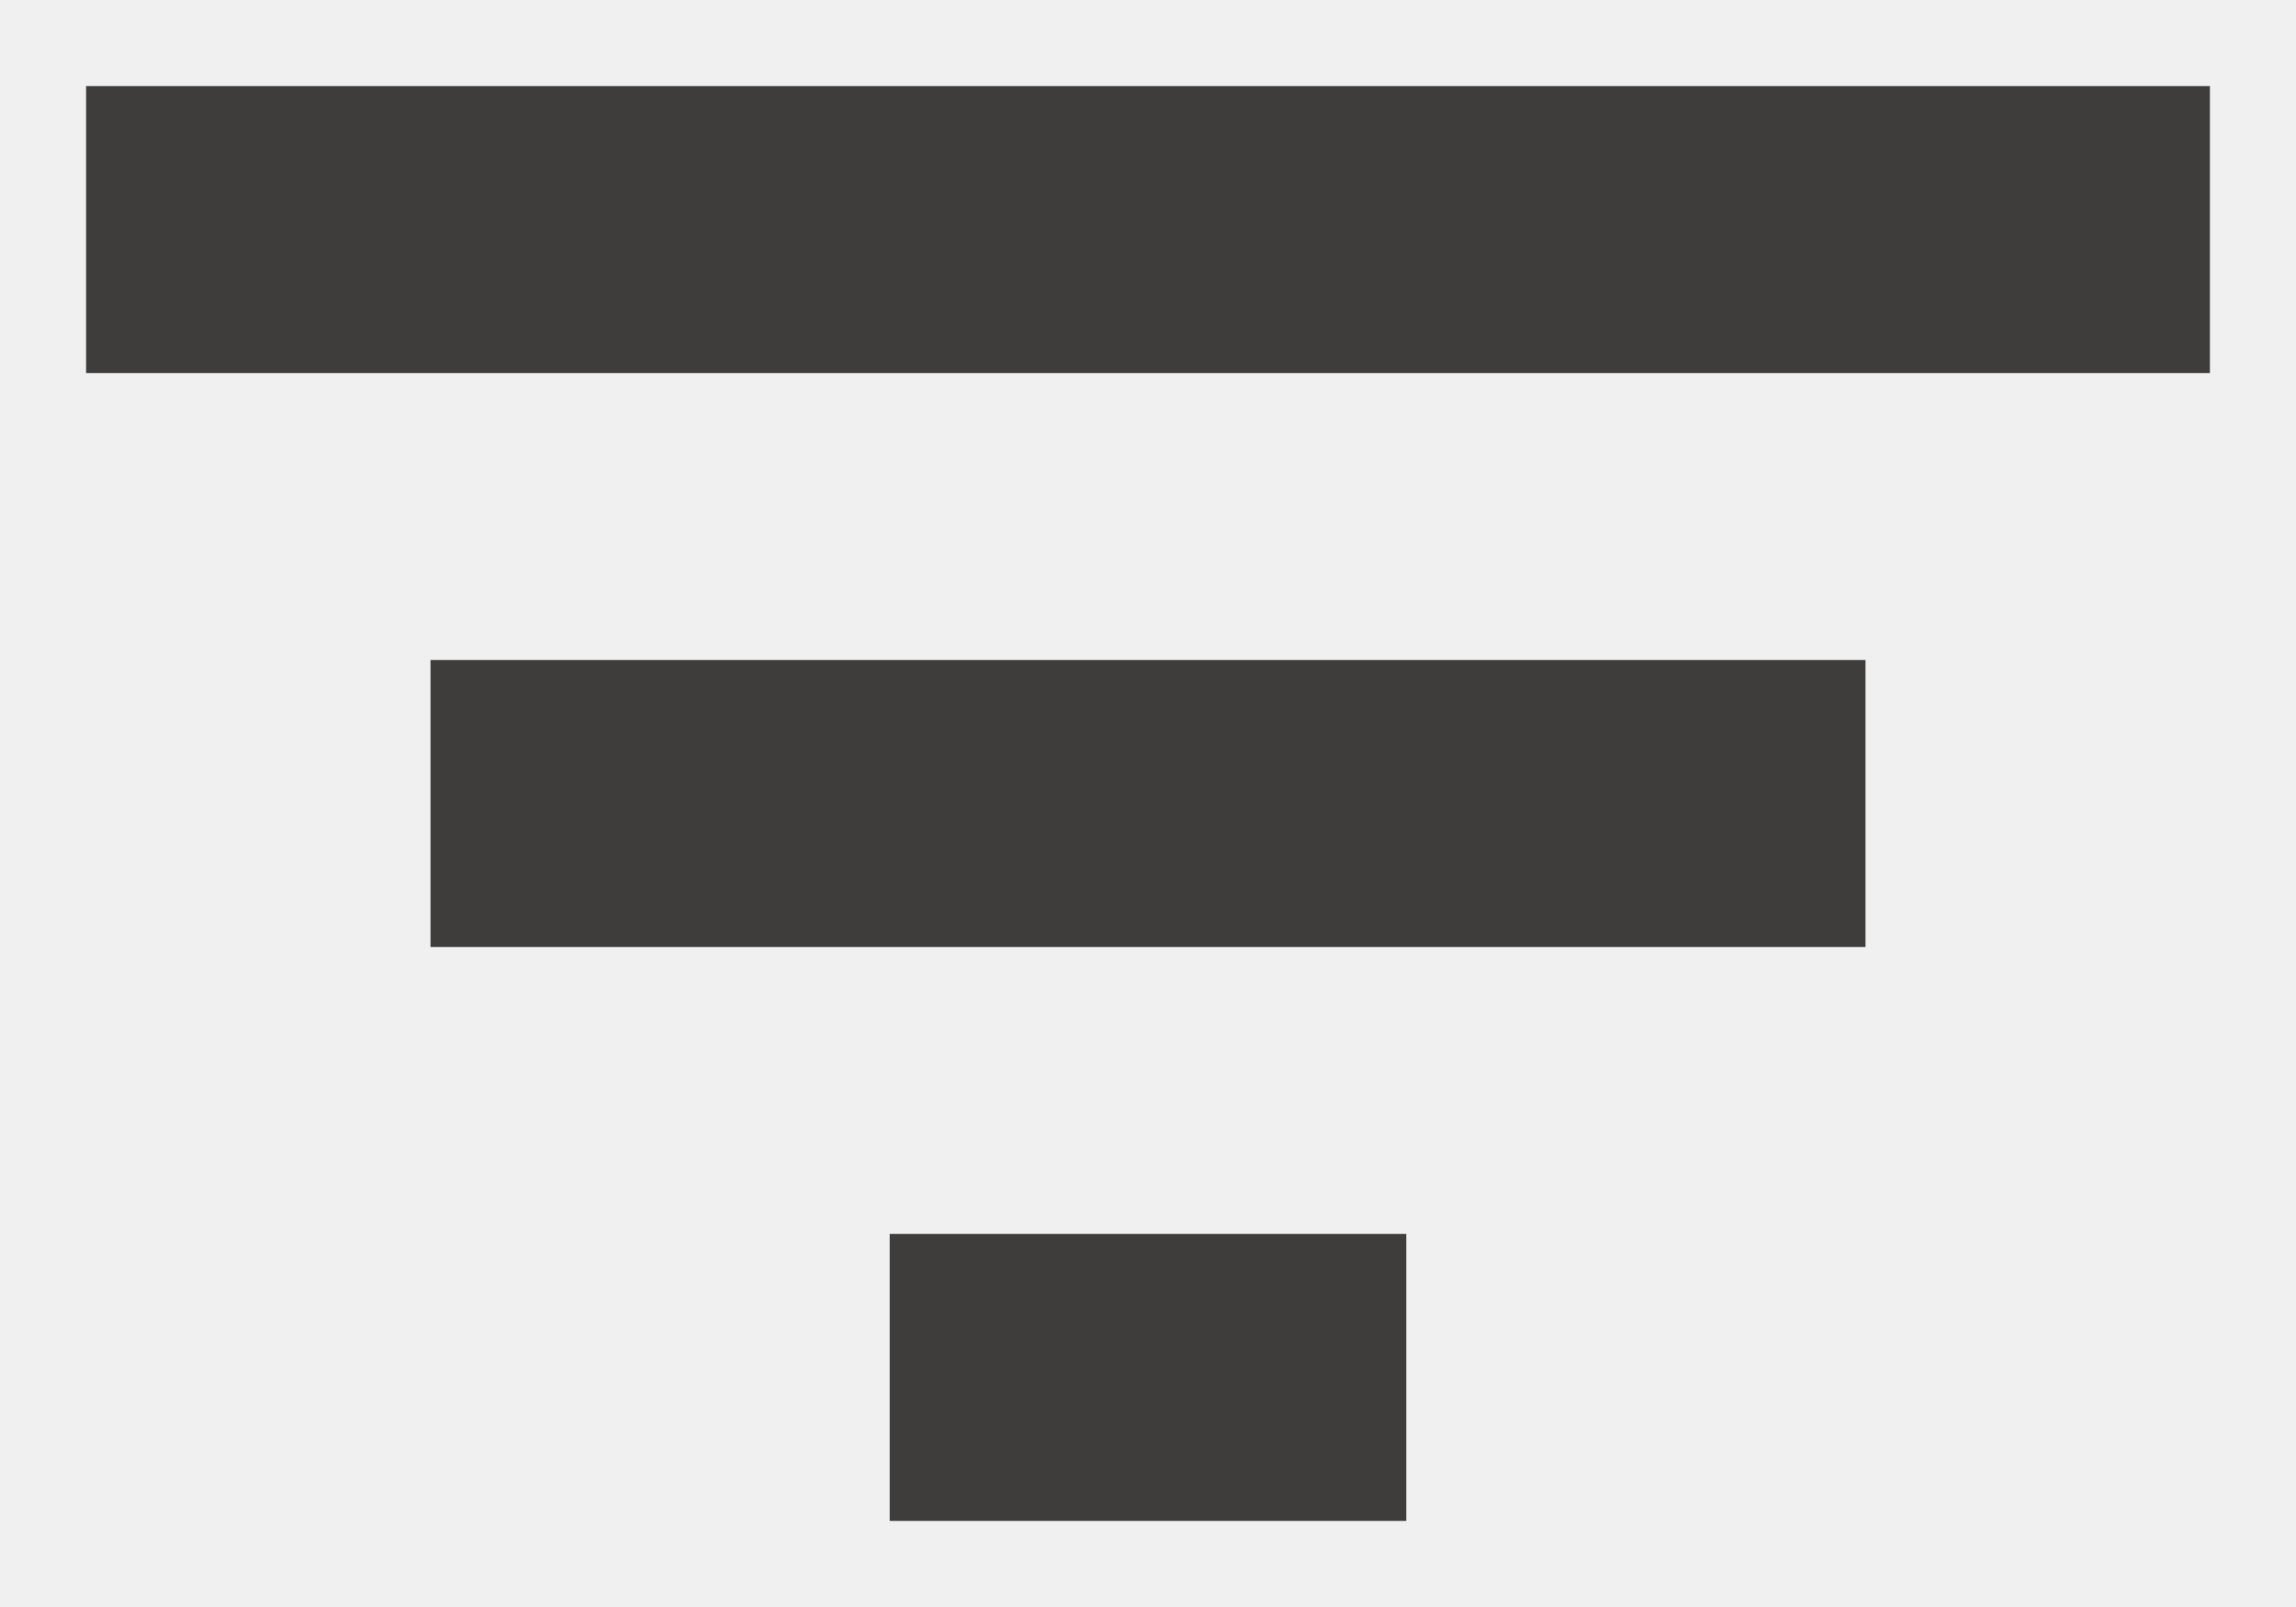
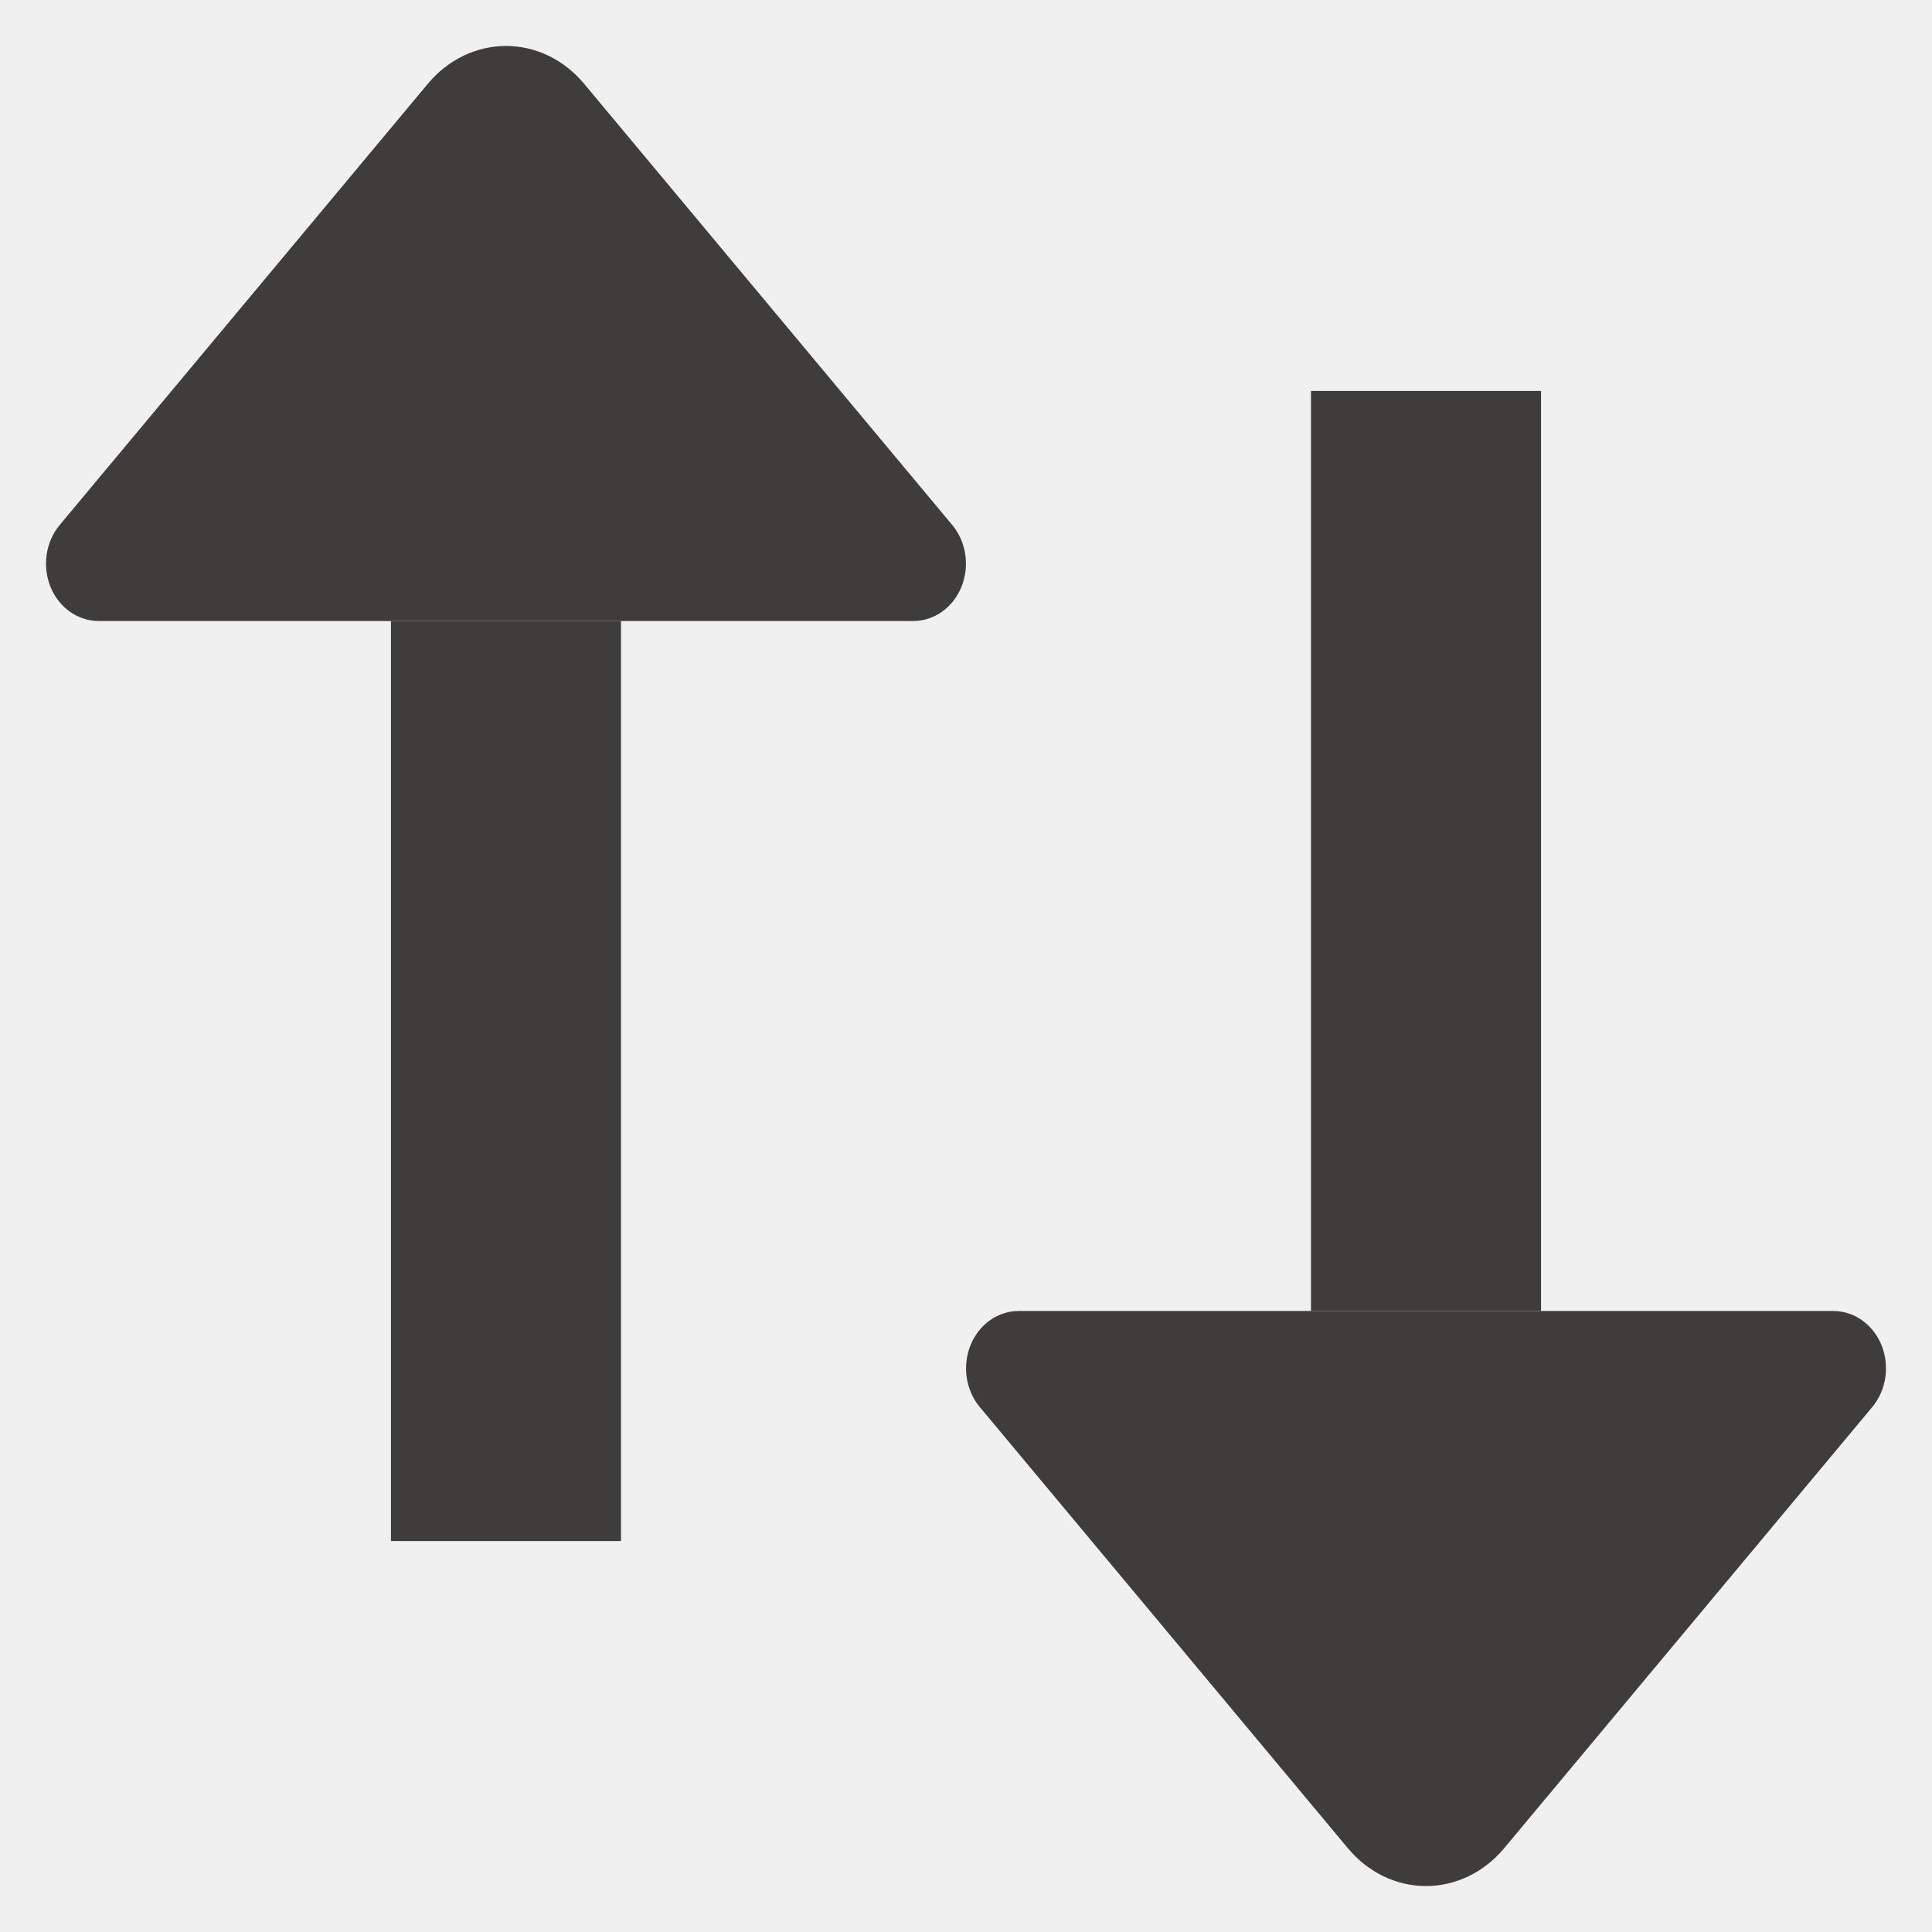
- <svg xmlns="http://www.w3.org/2000/svg" width="20" height="14" viewBox="0 0 20 14" fill="none">
-   <mask id="path-1-outside-1" maskUnits="userSpaceOnUse" x="0" y="0" width="20" height="14" fill="black">
-     <rect fill="white" width="20" height="14" />
-     <path fill-rule="evenodd" clip-rule="evenodd" d="M1 1V3H19V1H1ZM8 13H12V11H8V13ZM16 8H4V6H16V8Z" />
-   </mask>
-   <path fill-rule="evenodd" clip-rule="evenodd" d="M1 1V3H19V1H1ZM8 13H12V11H8V13ZM16 8H4V6H16V8Z" fill="#3F3D3C" />
-   <path d="M1 3H0.75V3.25H1V3ZM1 1V0.75H0.75V1H1ZM19 3V3.25H19.25V3H19ZM19 1H19.25V0.75H19V1ZM12 13V13.25H12.25V13H12ZM8 13H7.75V13.25H8V13ZM12 11H12.25V10.75H12V11ZM8 11V10.75H7.75V11H8ZM4 8H3.75V8.25H4V8ZM16 8V8.25H16.25V8H16ZM4 6V5.75H3.75V6H4ZM16 6H16.25V5.75H16V6ZM1.25 3V1H0.75V3H1.25ZM19 2.75H1V3.25H19V2.75ZM18.75 1V3H19.25V1H18.75ZM1 1.25H19V0.75H1V1.25ZM12 12.75H8V13.25H12V12.75ZM11.75 11V13H12.25V11H11.75ZM8 11.25H12V10.75H8V11.25ZM8.25 13V11H7.75V13H8.25ZM4 8.25H16V7.75H4V8.25ZM3.75 6V8H4.25V6H3.75ZM16 5.75H4V6.25H16V5.75ZM16.25 8V6H15.75V8H16.25Z" fill="#3F3D3C" mask="url(#path-1-outside-1)" />
+ <svg xmlns="http://www.w3.org/2000/svg" width="14" height="14" viewBox="0 0 14 14" fill="none">
+   <path fill-rule="evenodd" clip-rule="evenodd" d="M3.102 0.605C3.247 0.432 3.452 0.333 3.667 0.333C3.882 0.333 4.086 0.432 4.231 0.605C4.947 1.464 6.177 2.938 6.901 3.805C7.002 3.927 7.028 4.102 6.967 4.253C6.906 4.403 6.769 4.5 6.619 4.5C5.151 4.5 2.183 4.5 0.715 4.5C0.564 4.5 0.427 4.403 0.366 4.253C0.305 4.102 0.331 3.927 0.432 3.805C1.156 2.938 2.386 1.464 3.102 0.605Z" fill="#3F3D3C" />
+   <path fill-rule="evenodd" clip-rule="evenodd" d="M10.898 13.395C10.753 13.568 10.548 13.667 10.333 13.667C10.118 13.667 9.914 13.568 9.769 13.395C9.053 12.536 7.823 11.062 7.099 10.195C6.998 10.073 6.972 9.898 7.033 9.747C7.094 9.597 7.231 9.5 7.381 9.5C8.849 9.5 11.817 9.5 13.285 9.5C13.436 9.5 13.573 9.597 13.634 9.747C13.695 9.898 13.669 10.073 13.568 10.195C12.844 11.062 11.614 12.536 10.898 13.395Z" fill="#3F3D3C" />
+   <rect x="9.5" y="2.833" width="1.667" height="6.667" fill="#3F3D3C" />
+   <rect x="2.833" y="4.5" width="1.667" height="6.667" fill="#3F3D3C" />
</svg>
